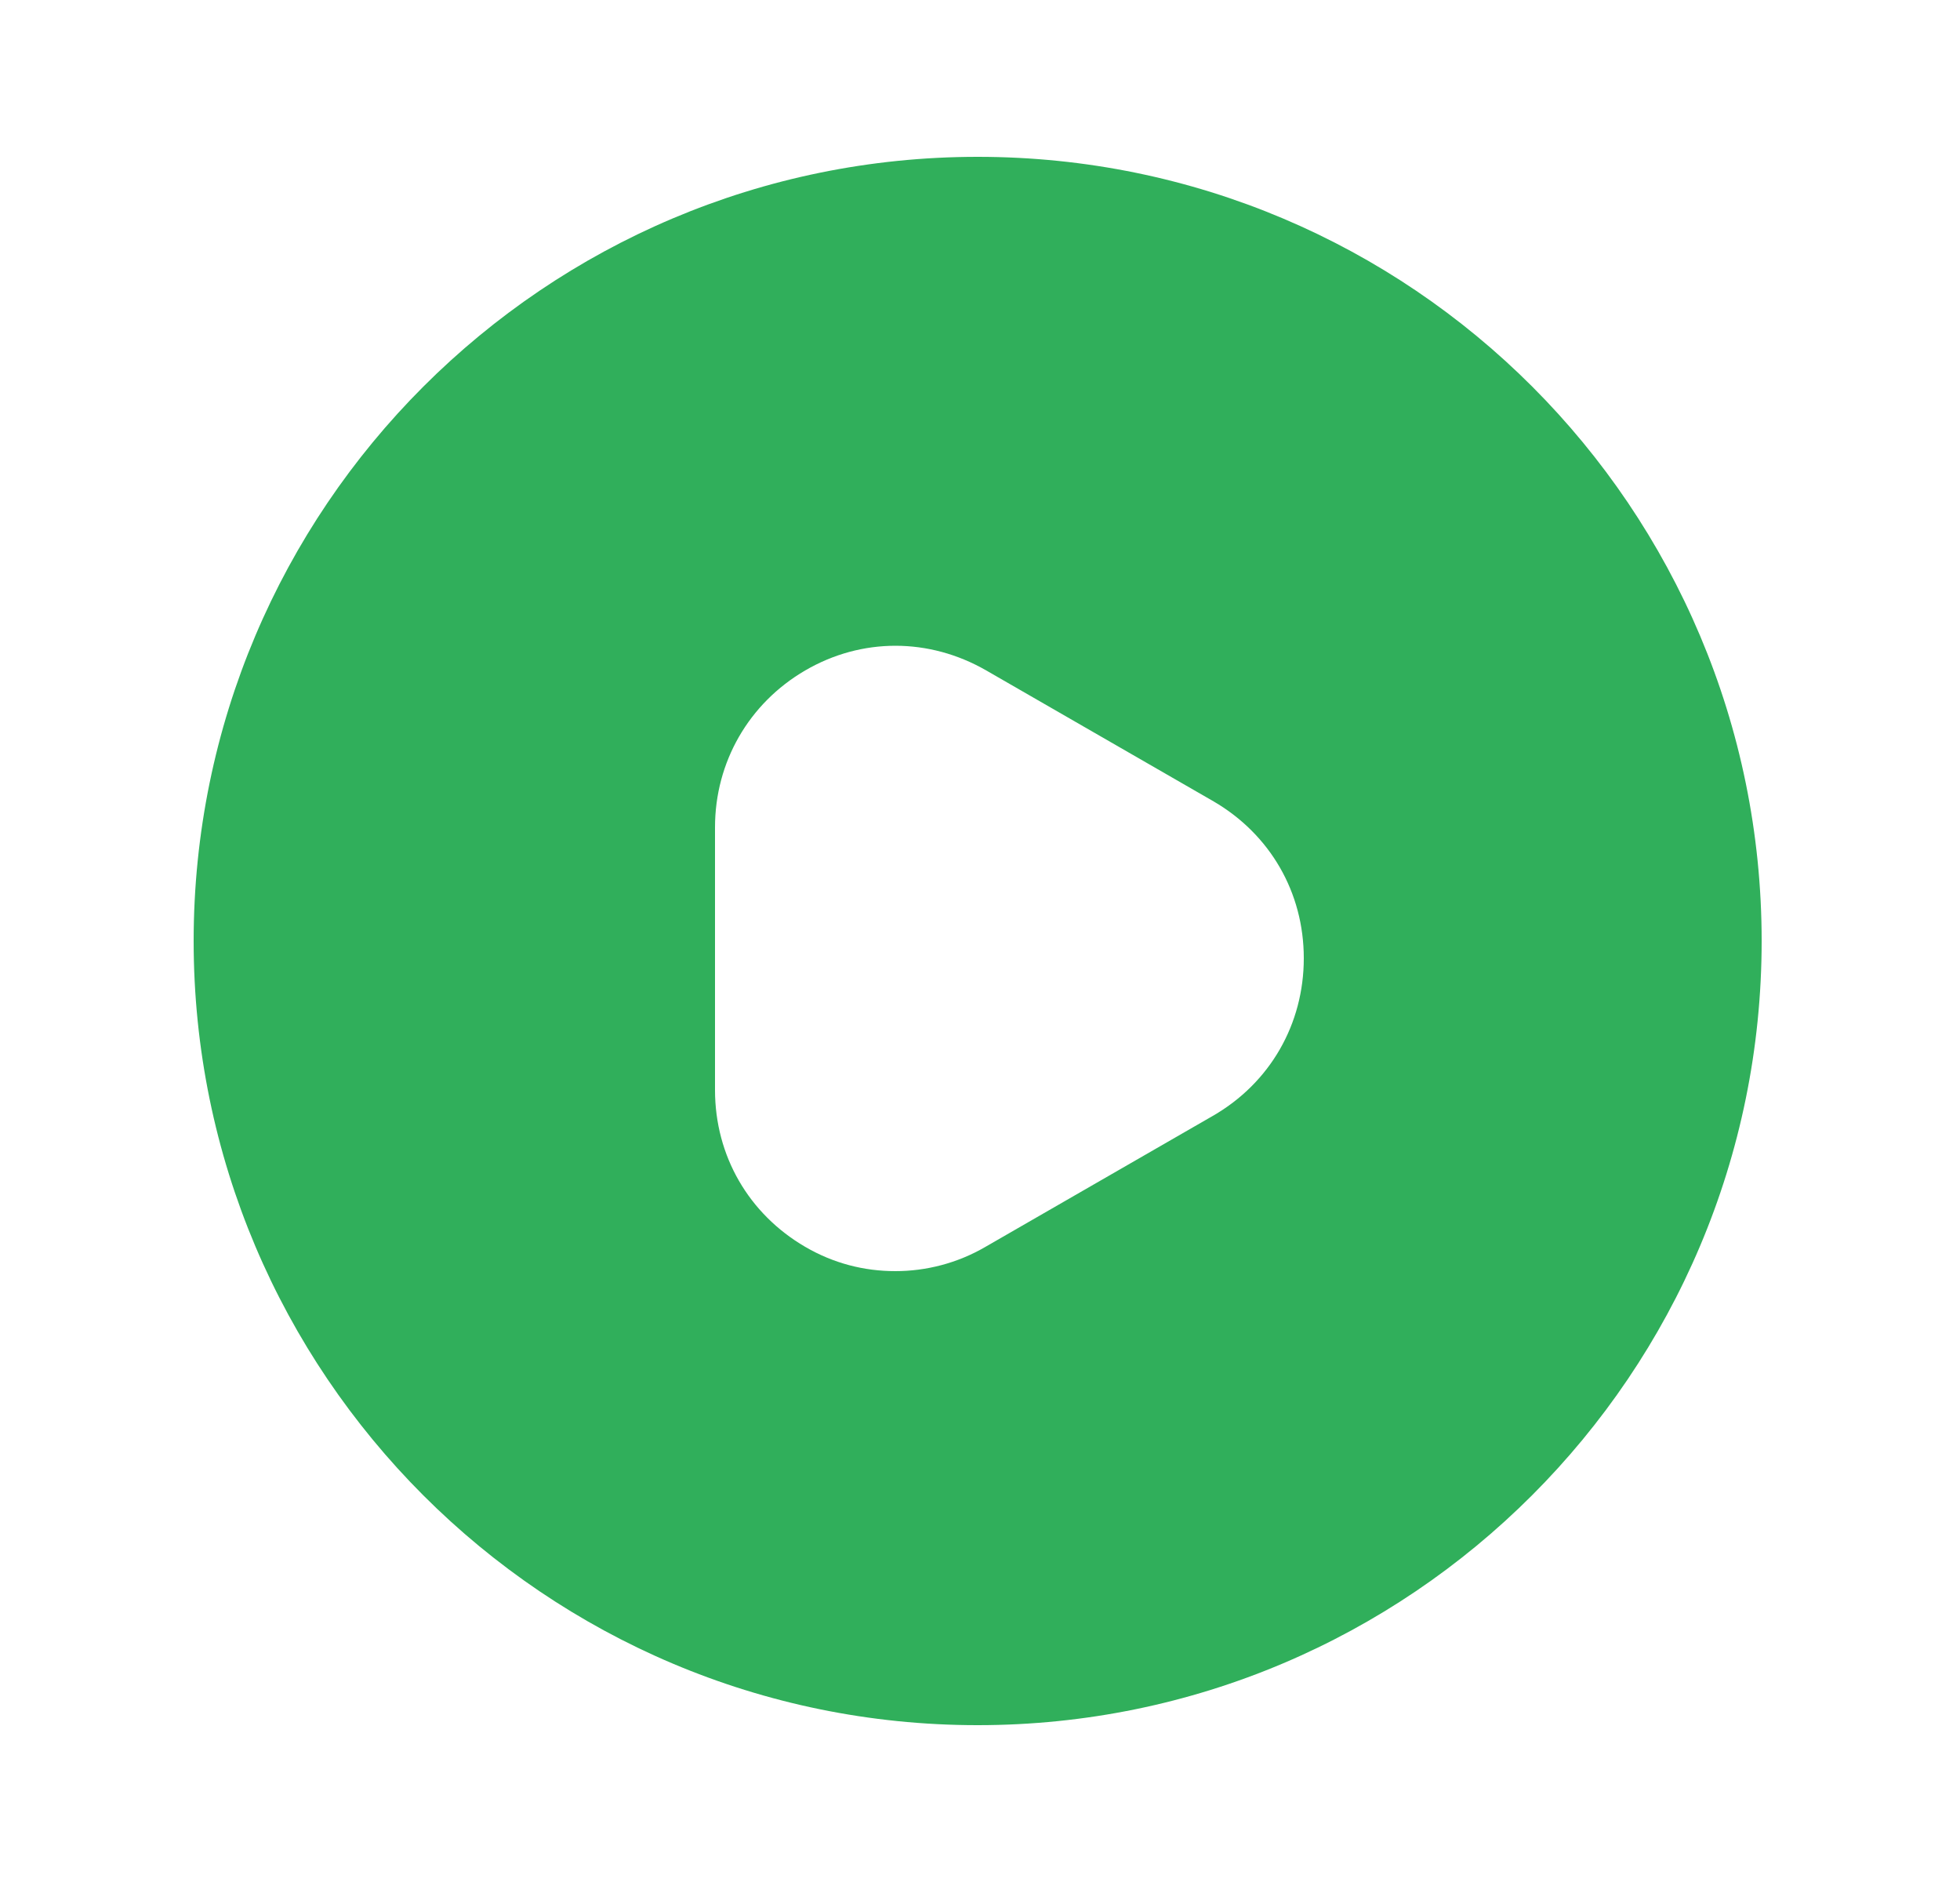
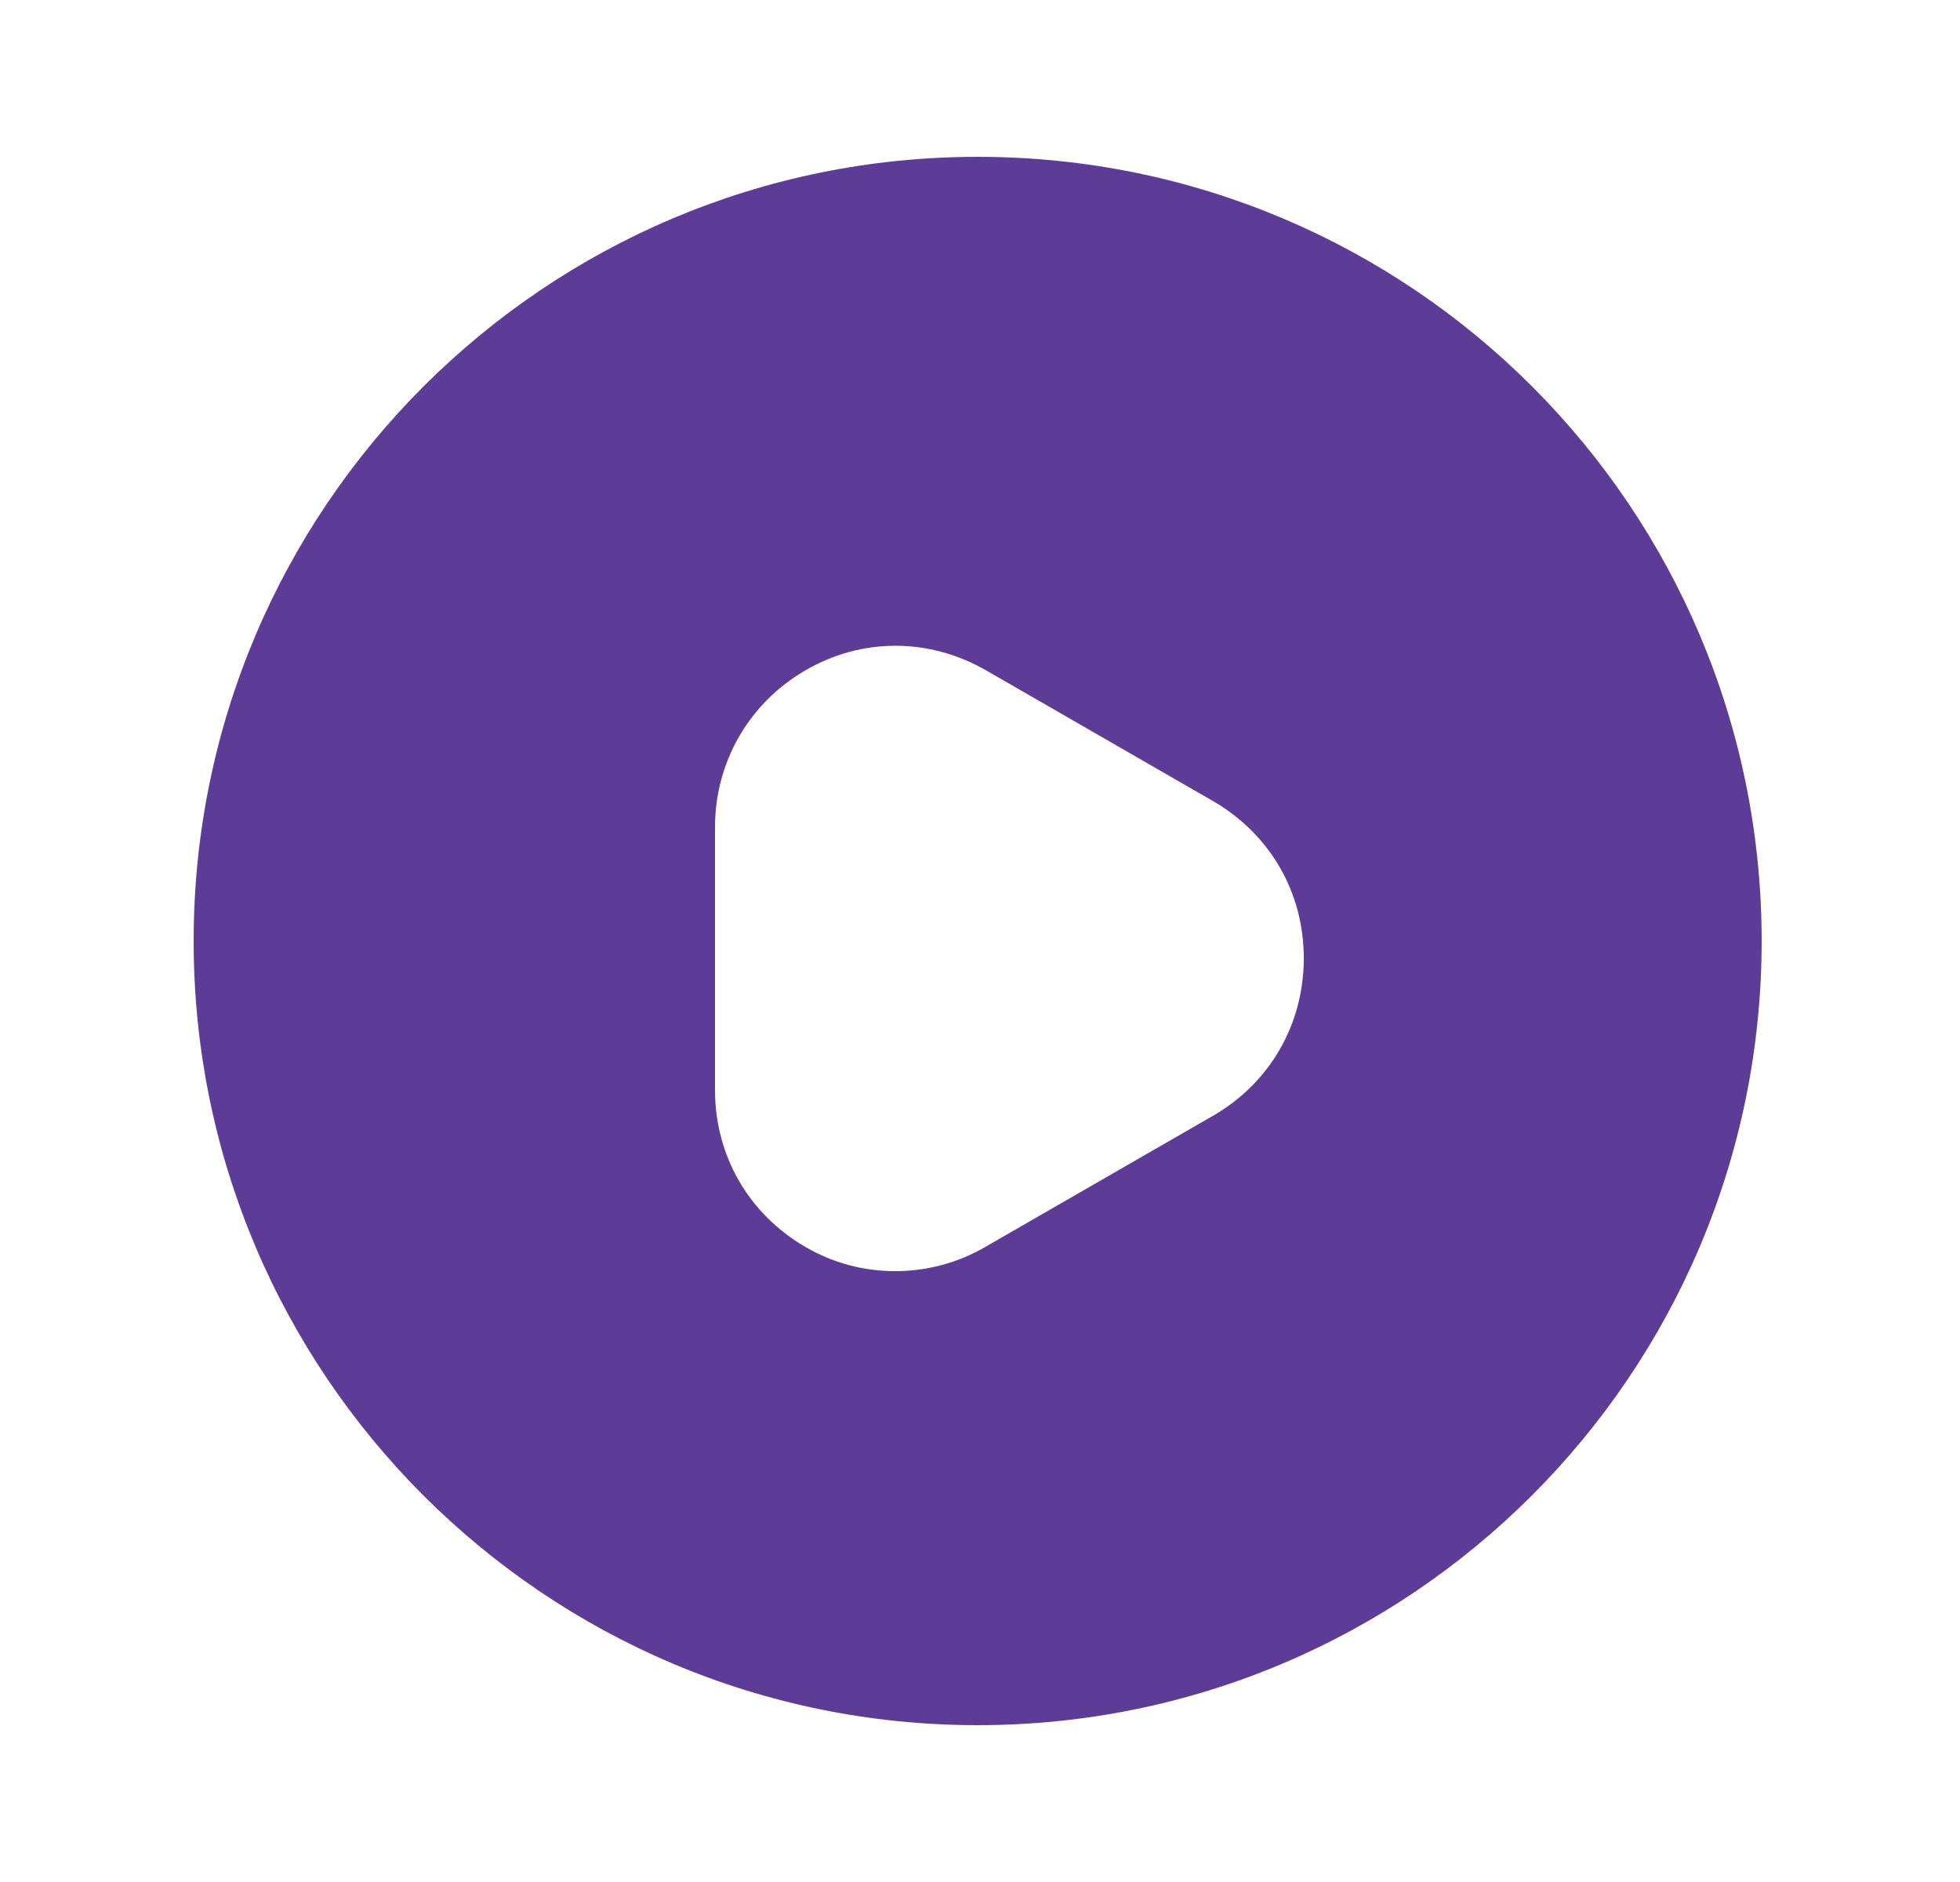
<svg xmlns="http://www.w3.org/2000/svg" width="25" height="24" viewBox="0 0 25 24" fill="none">
-   <path d="M12.47 2C6.95 2 2.47 6.48 2.47 12C2.47 17.52 6.95 22 12.47 22C17.99 22 22.47 17.52 22.47 12C22.47 6.48 18 2 12.47 2ZM15.47 14.23L12.57 15.9C12.21 16.11 11.81 16.21 11.42 16.21C11.02 16.21 10.63 16.11 10.27 15.9C9.55 15.48 9.12 14.74 9.12 13.9V10.55C9.12 9.72 9.55 8.97 10.27 8.55C10.99 8.13 11.85 8.13 12.58 8.55L15.48 10.22C16.2 10.64 16.63 11.38 16.63 12.22C16.63 13.06 16.2 13.81 15.47 14.23Z" fill="#30AF5B" />
+   <path d="M12.47 2C6.95 2 2.47 6.48 2.47 12C2.47 17.52 6.95 22 12.47 22C17.99 22 22.47 17.52 22.47 12C22.47 6.48 18 2 12.47 2ZM15.47 14.23L12.57 15.9C12.21 16.11 11.81 16.21 11.42 16.21C11.02 16.21 10.63 16.11 10.27 15.9C9.55 15.48 9.12 14.74 9.12 13.9V10.55C9.12 9.72 9.55 8.97 10.27 8.55C10.99 8.13 11.85 8.13 12.58 8.55L15.48 10.22C16.2 10.64 16.63 11.38 16.63 12.22C16.63 13.06 16.2 13.81 15.47 14.23Z" fill="#5c3c97" />
</svg>
